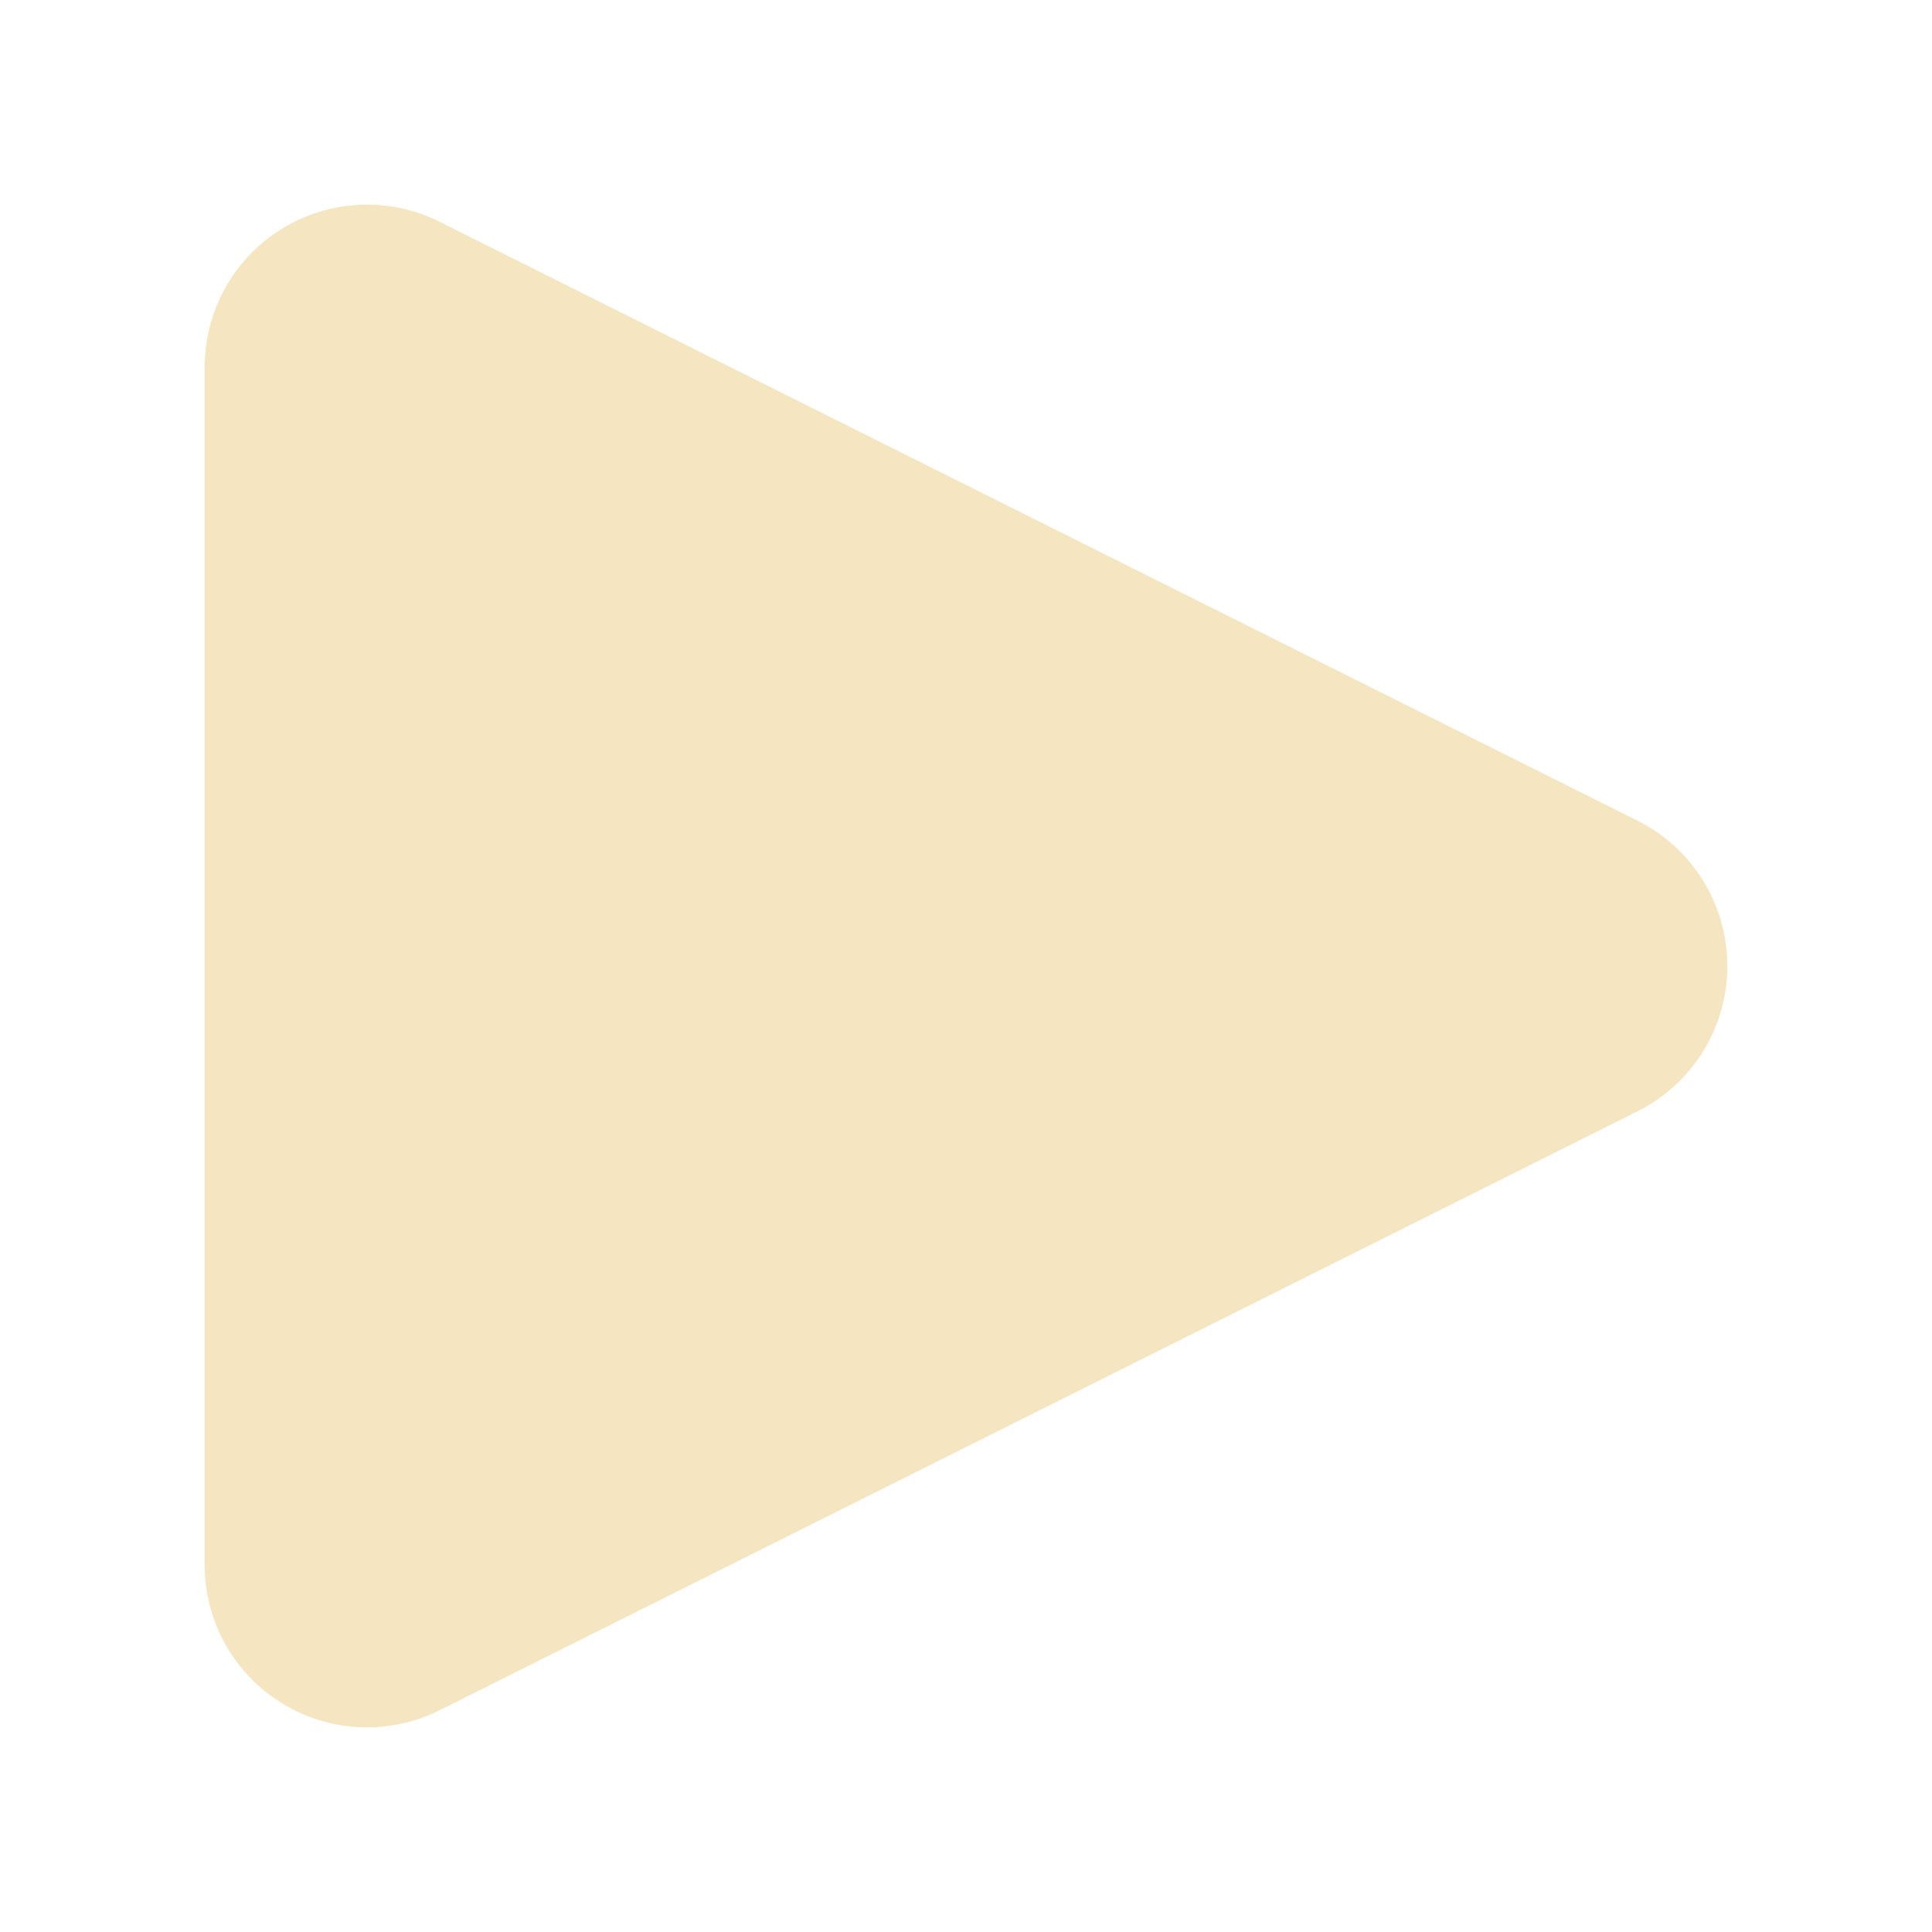
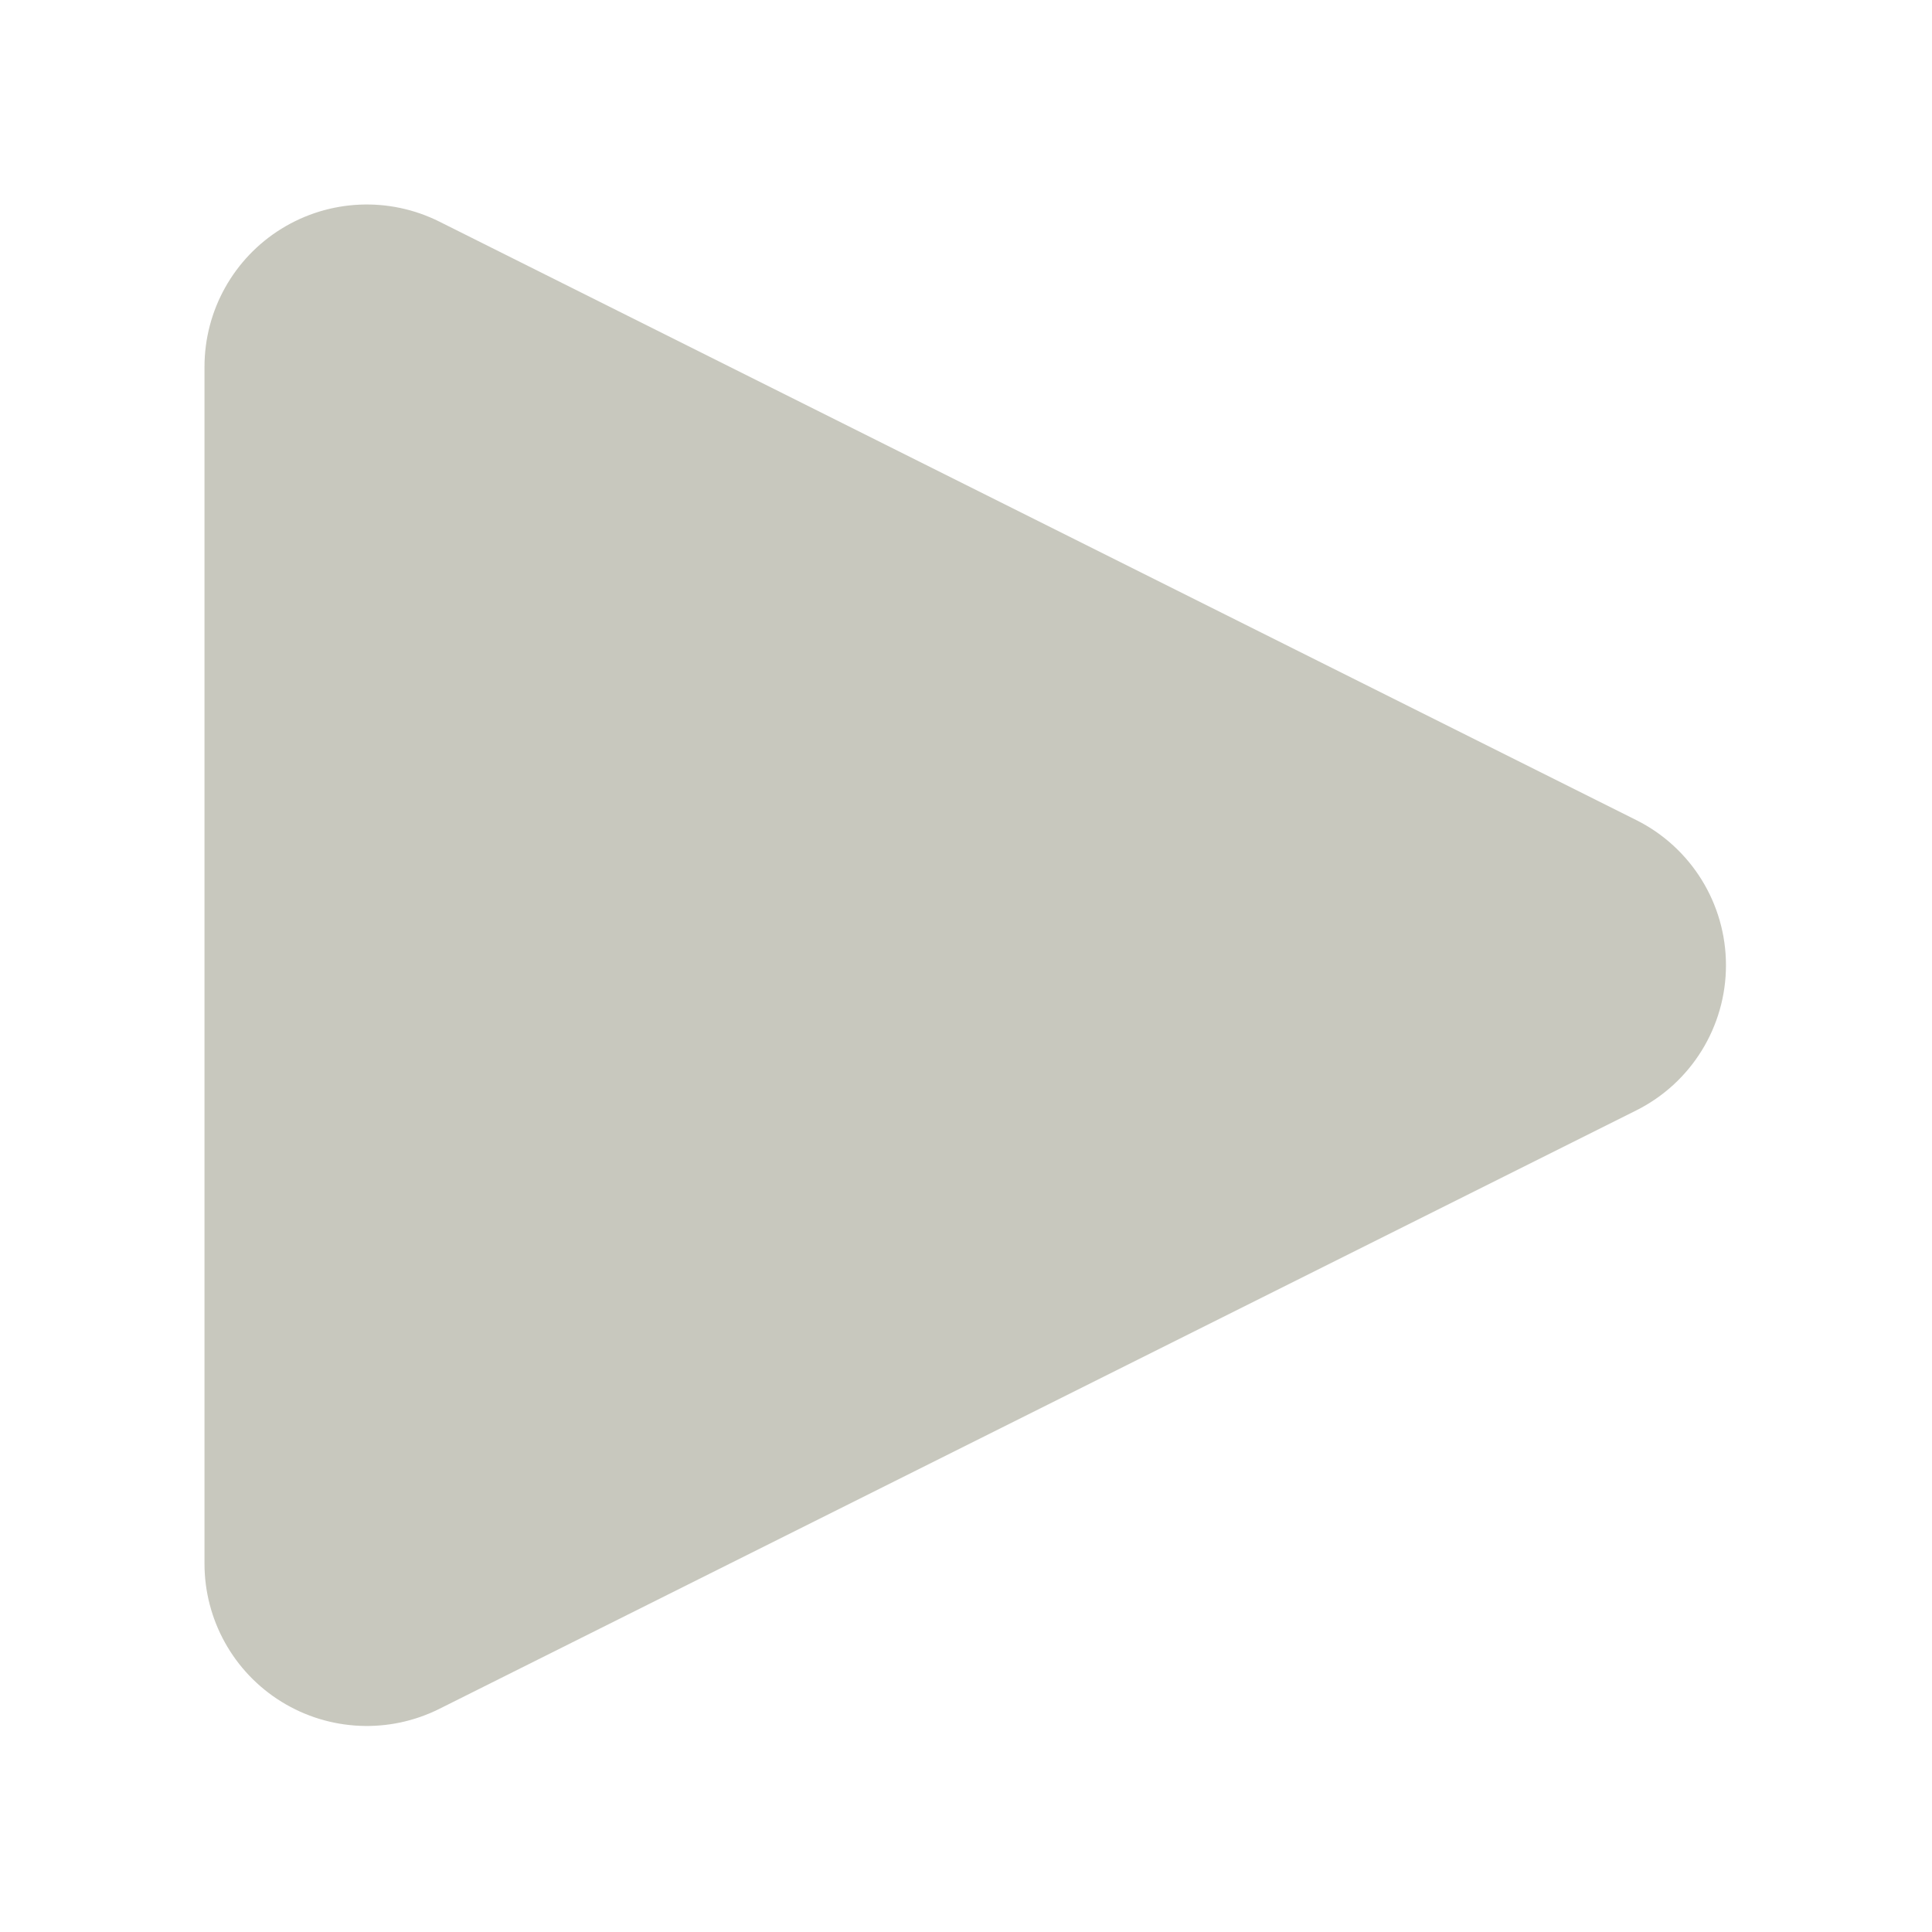
- <svg xmlns="http://www.w3.org/2000/svg" width="100%" height="100%" viewBox="0 0 100 100" version="1.1" xml:space="preserve" style="fill-rule:evenodd;clip-rule:evenodd;stroke-linejoin:round;stroke-miterlimit:2;">
-   <path d="M84.76,57.52l-62,31c-2.606,1.303 -5.701,1.164 -8.18,-0.368c-2.479,-1.532 -3.987,-4.238 -3.987,-7.152l0,-62c0,-2.914 1.509,-5.62 3.987,-7.152c2.479,-1.532 5.574,-1.671 8.18,-0.368l62,31c2.848,1.424 4.647,4.335 4.647,7.52c-0,3.184 -1.799,6.096 -4.647,7.52Z" style="fill:#f5e5c1;" />
+ <svg xmlns="http://www.w3.org/2000/svg" width="100%" height="100%" viewBox="0 0 417 417" version="1.1" xml:space="preserve" style="fill-rule:evenodd;clip-rule:evenodd;stroke-linejoin:round;stroke-miterlimit:2;">
+   <path d="M353.167,239.667l-258.333,129.167c-10.858,5.429 -23.754,4.85 -34.083,-1.533c-10.329,-6.383 -16.613,-17.658 -16.613,-29.8l0,-258.333c0,-12.142 6.288,-23.417 16.613,-29.8c10.329,-6.383 23.225,-6.962 34.083,-1.533l258.333,129.167c11.867,5.933 19.363,18.062 19.363,31.333c0,13.267 -7.496,25.4 -19.363,31.333Z" style="fill:#c8c8be;" />
</svg>
